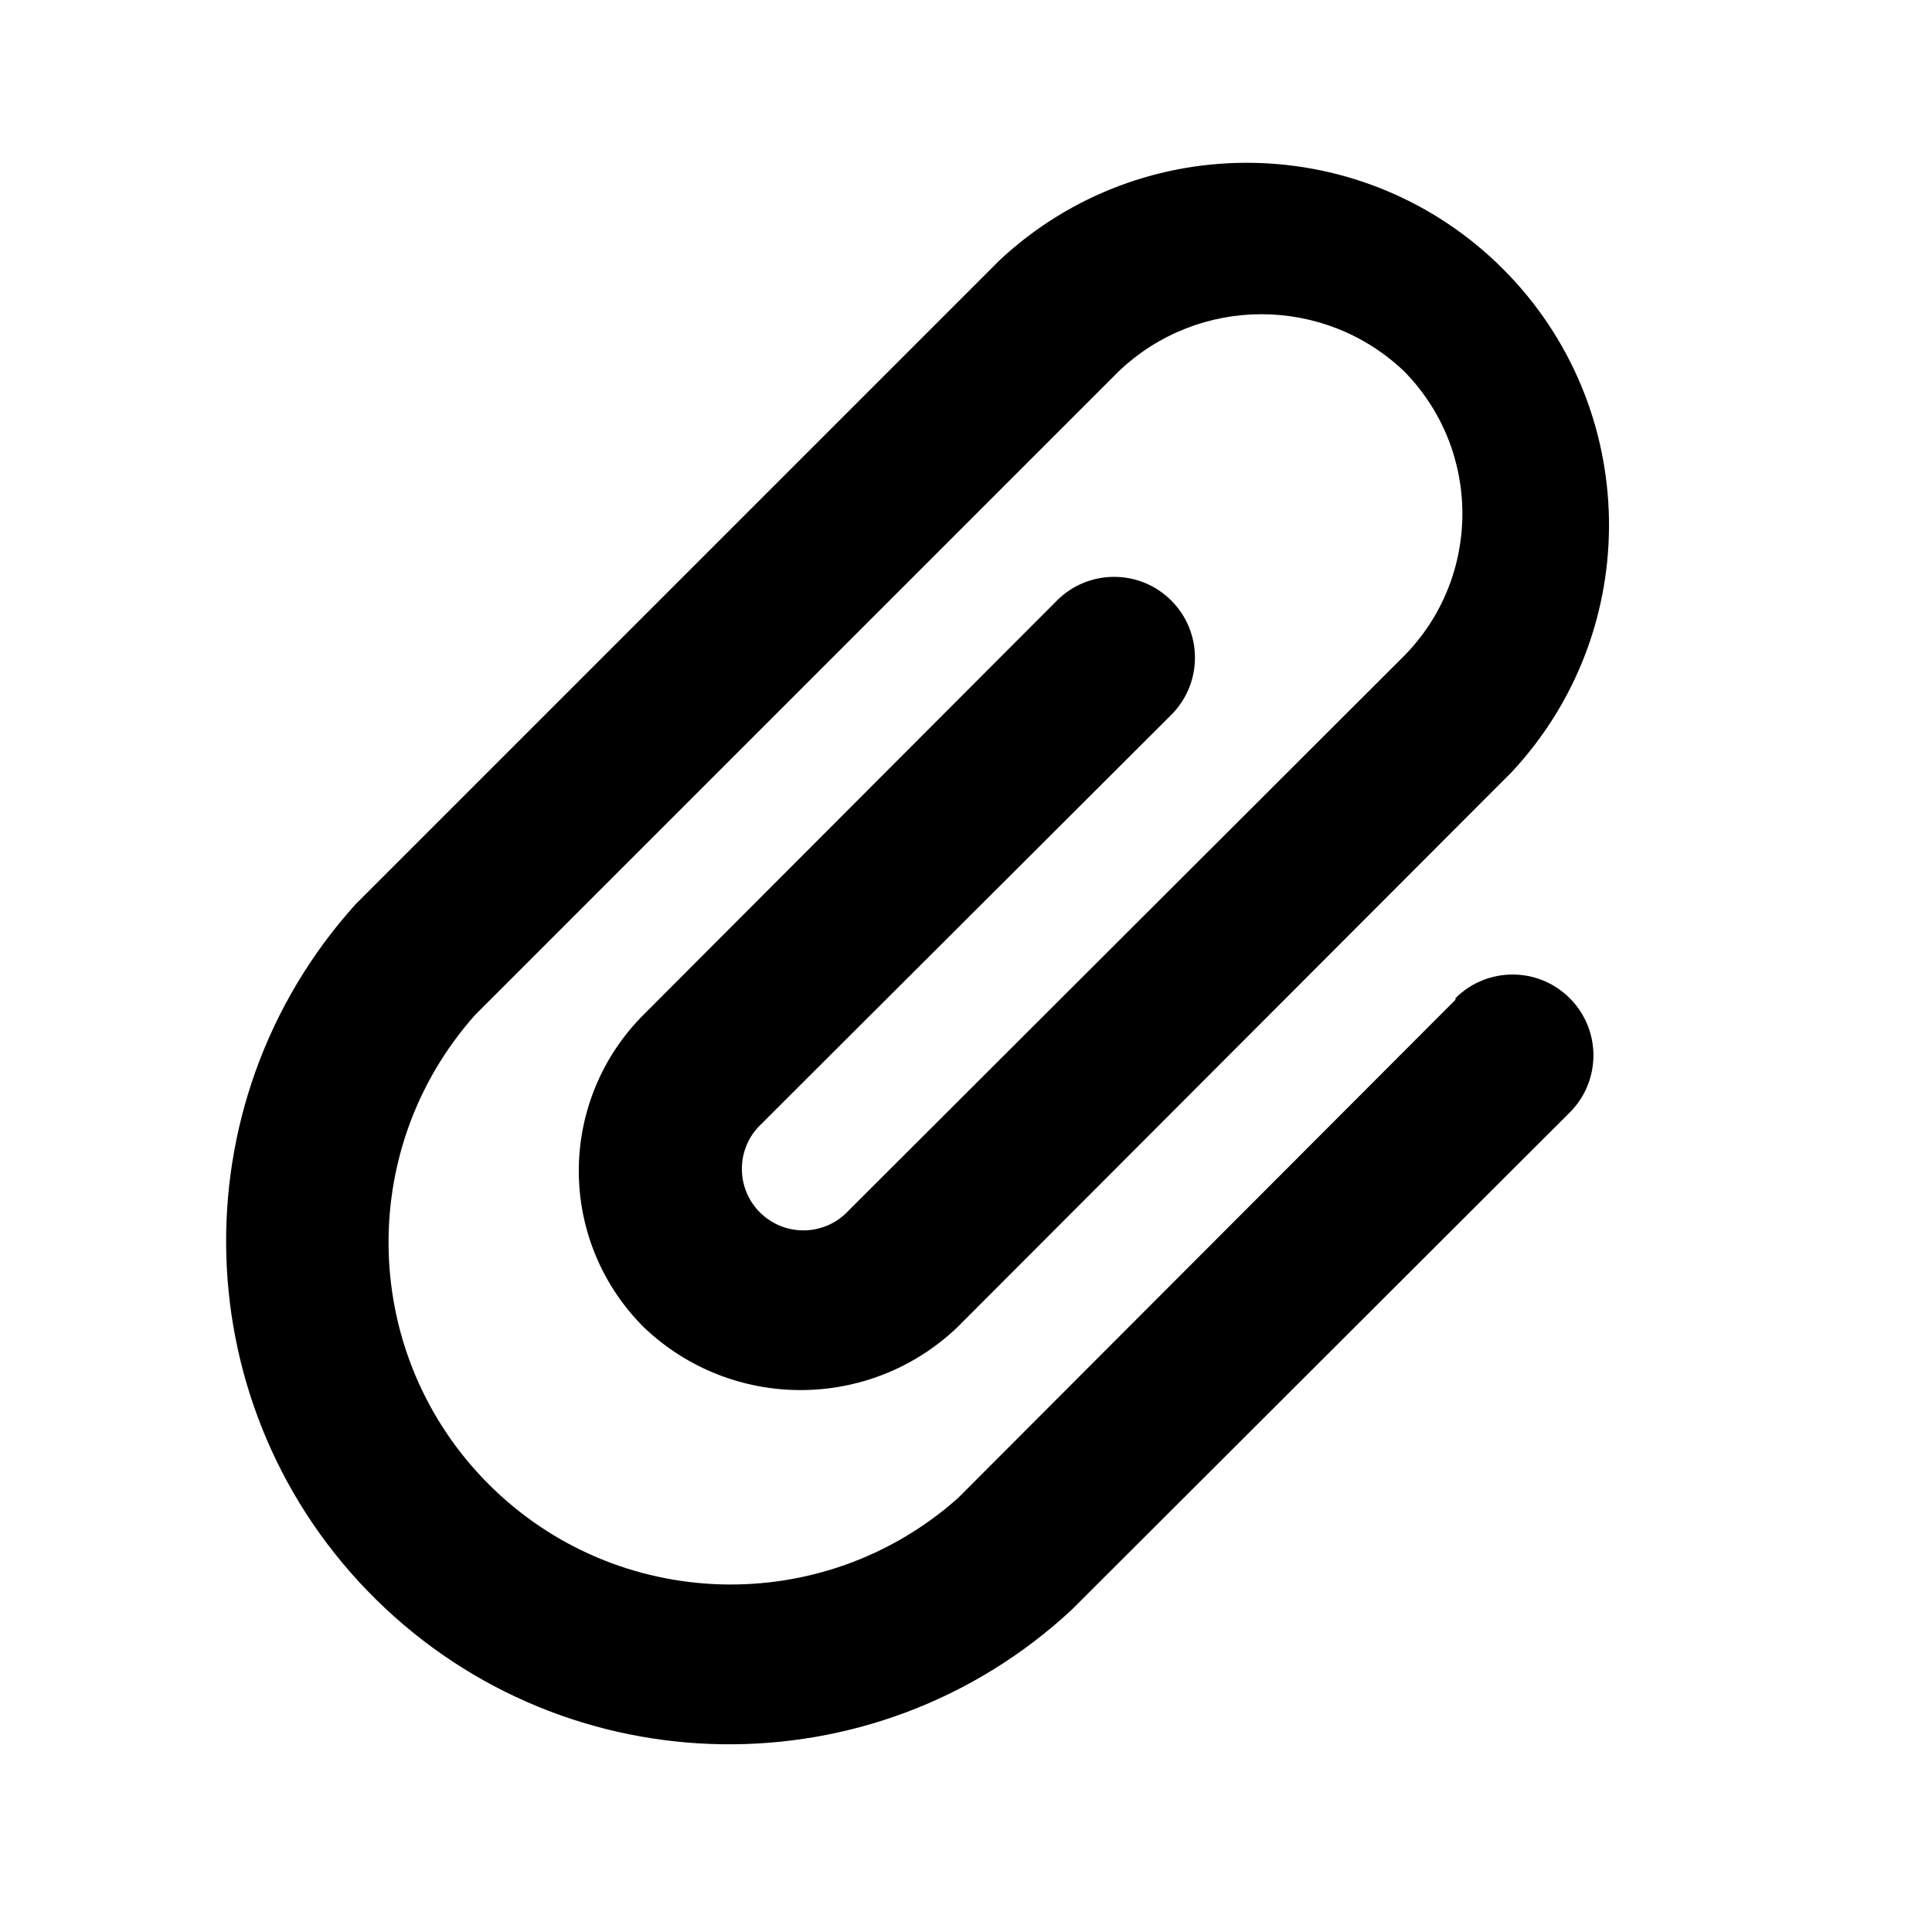
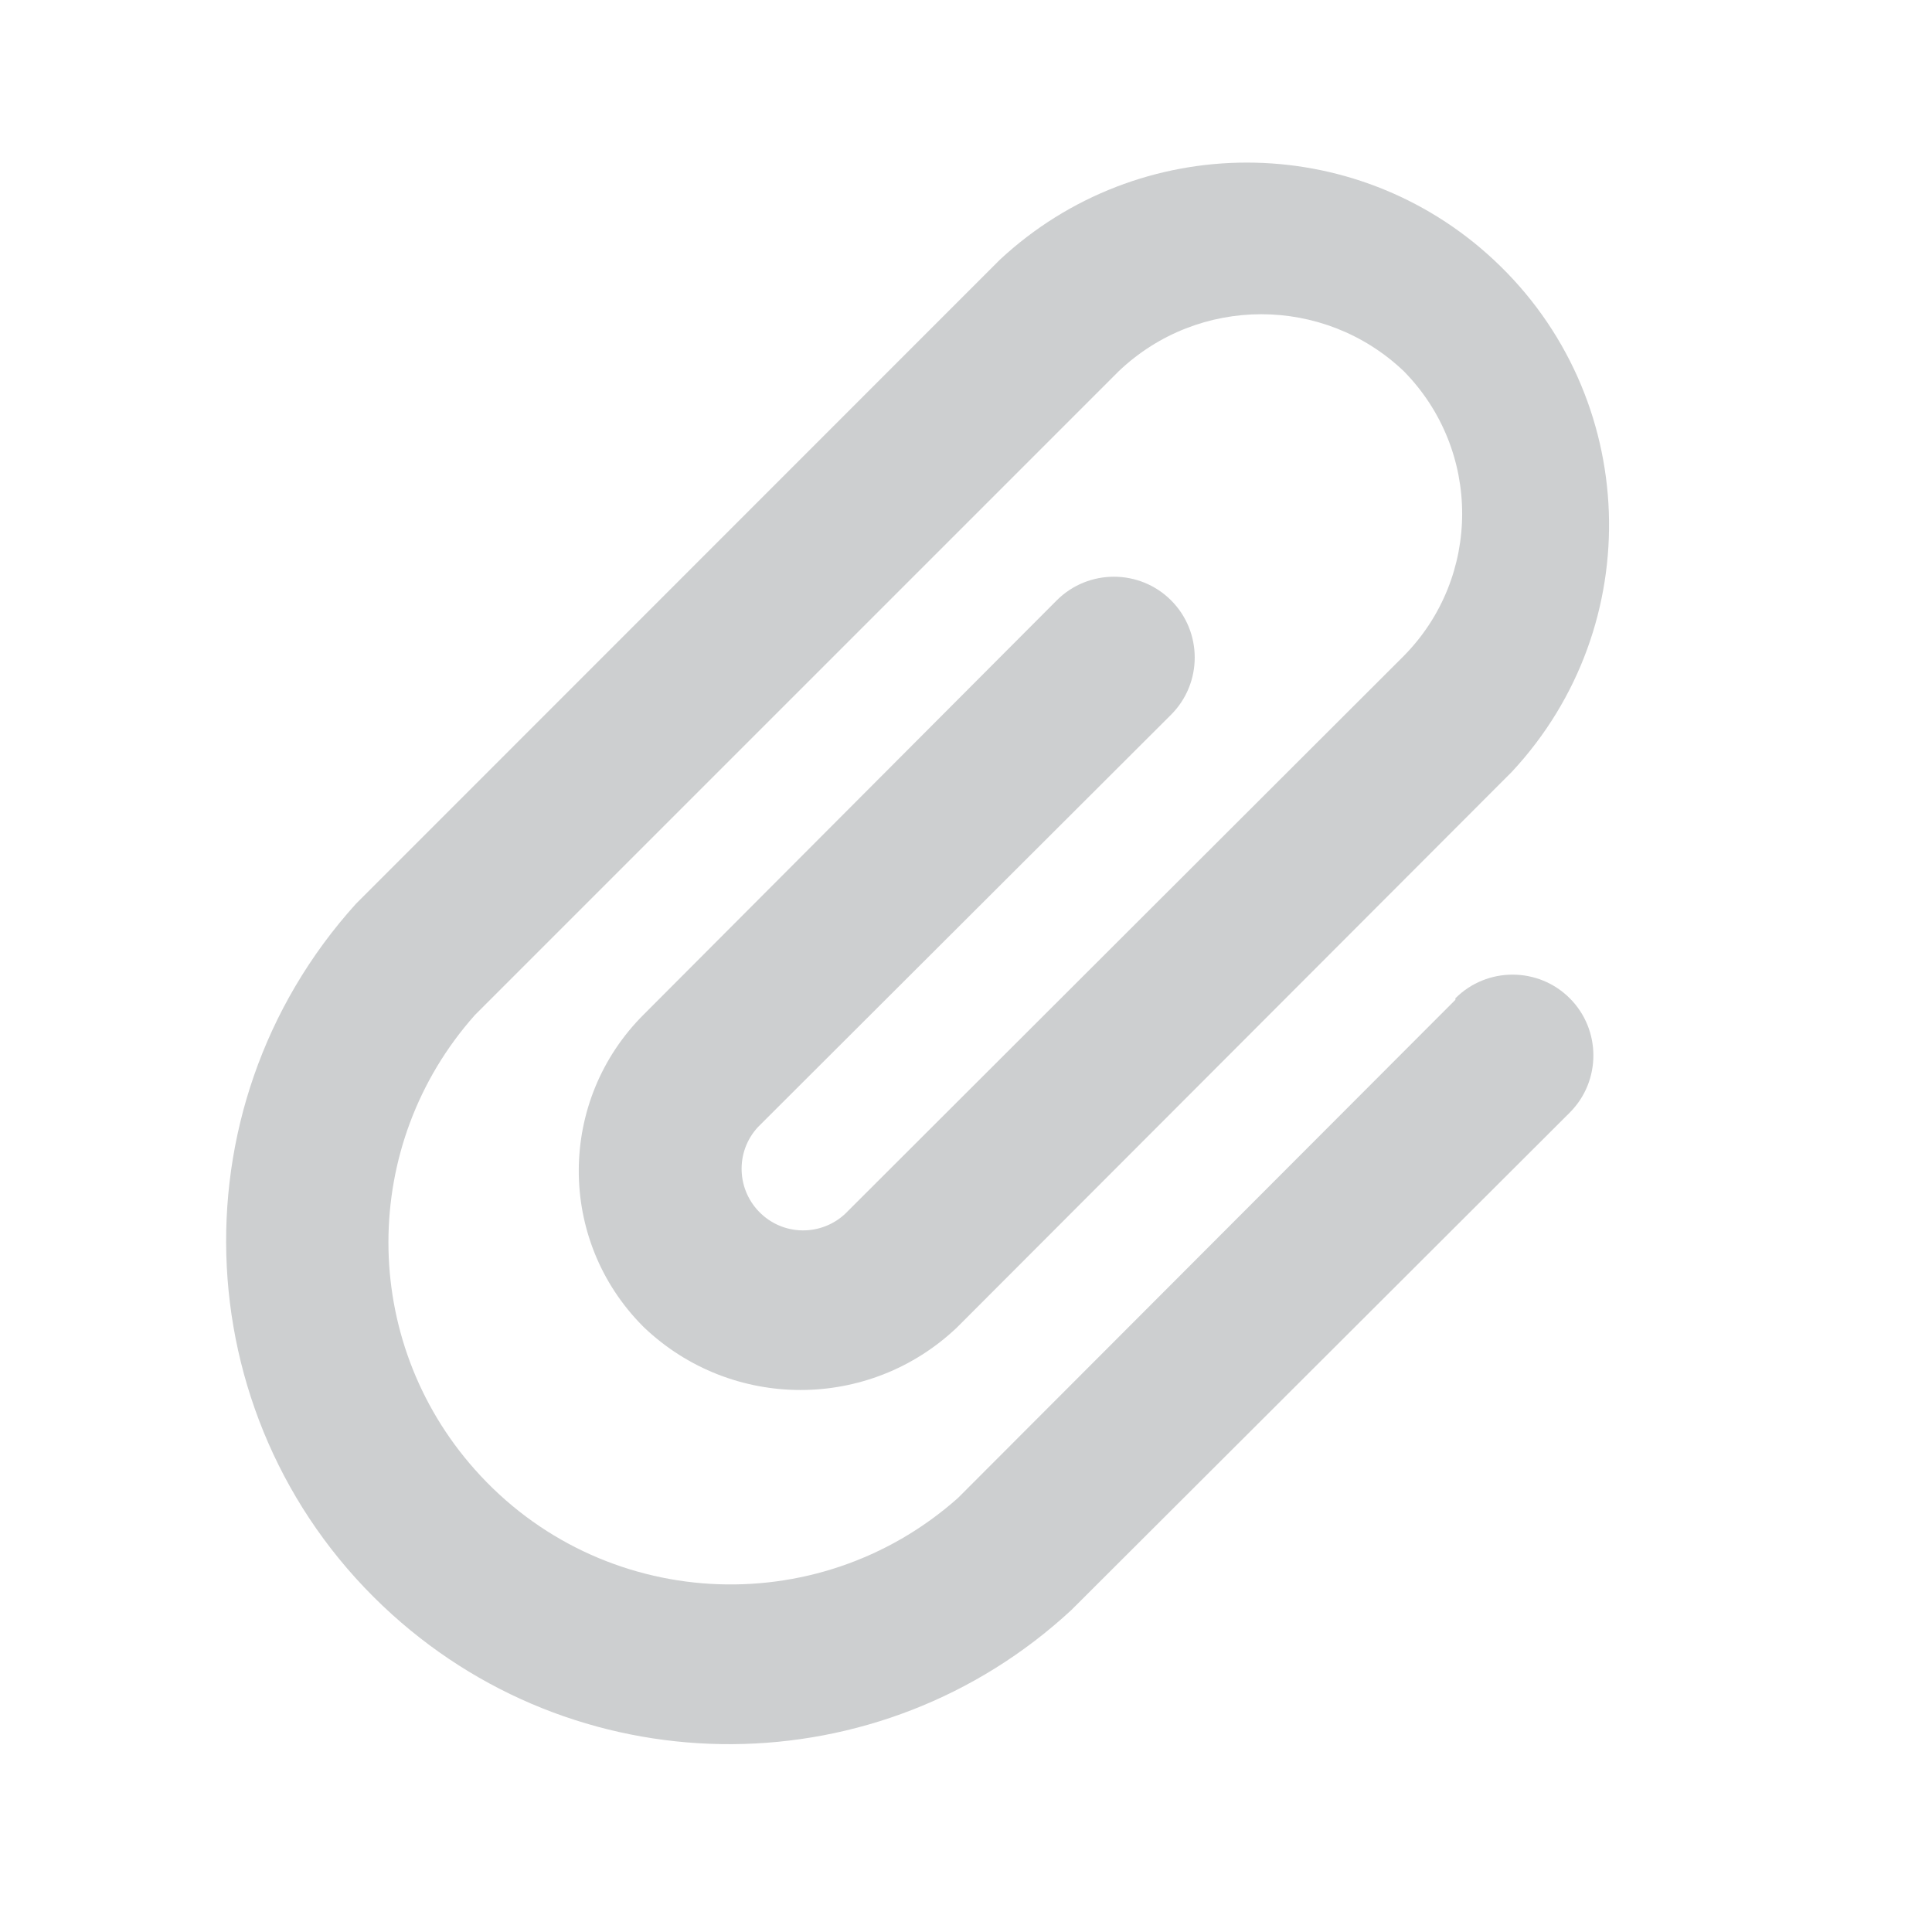
- <svg xmlns="http://www.w3.org/2000/svg" class="svg-icon" style="width: 1em; height: 1em;vertical-align: middle;fill: currentColor;overflow: hidden;" viewBox="0 0 1024 1024" version="1.1">
-   <path d="M771.413 529.92l-263.68 264.107a181.333 181.333 0 0 1-256-256l341.333-341.333a109.653 109.653 0 0 1 151.04 0 107.52 107.52 0 0 1 0 151.04l-294.4 293.973A32 32 0 1 1 401.92 597.333l218.88-218.453a42.667 42.667 0 0 0-60.587-60.587L341.333 537.6a116.907 116.907 0 0 0 0 165.973 120.32 120.32 0 0 0 165.973 0l293.973-294.4a192 192 0 0 0-271.36-271.36l-341.333 341.333A266.667 266.667 0 0 0 567.893 853.333l264.107-263.68a42.667 42.667 0 1 0-60.587-60.587z" />
+ <svg xmlns="http://www.w3.org/2000/svg" version="1.1" id="Layer_1" x="0px" y="0px" viewBox="0 0 1024 1024" style="enable-background:new 0 0 1024 1024;" xml:space="preserve">
+   <style type="text/css">
+ 	.st0{fill:#CDCFD0;}
+ </style>
+   <path class="st0" d="M771.4,529.9L507.7,794c-74.9,66.5-189.5,59.8-256-15.1c-61.1-68.7-61.1-172.2,0-240.9l341.3-341.3  c42.3-40.2,108.7-40.2,151,0c41.3,41.9,41.3,109.2,0,151l-294.4,294c-12.3,13.2-32.9,14-46.1,1.7s-14-32.9-1.7-46.1l218.9-218.5  c16.7-16.7,16.7-43.9,0-60.6s-43.9-16.7-60.6,0l0,0L341.3,537.6c-45.8,45.5-46.1,119.5-0.6,165.3c0.2,0.2,0.4,0.4,0.6,0.6  c46.5,44.3,119.5,44.3,166,0l294-294.4c72.3-77.6,68-199.1-9.6-271.4c-73.7-68.7-188-68.7-261.8,0L188.6,479.1  c-98.7,109.3-90.1,277.9,19.2,376.6c102.5,92.6,258.8,91.5,360.1-2.4L832,589.7c16.7-16.7,16.7-43.9,0-60.6s-43.9-16.7-60.6,0V529.9  z" />
</svg>
